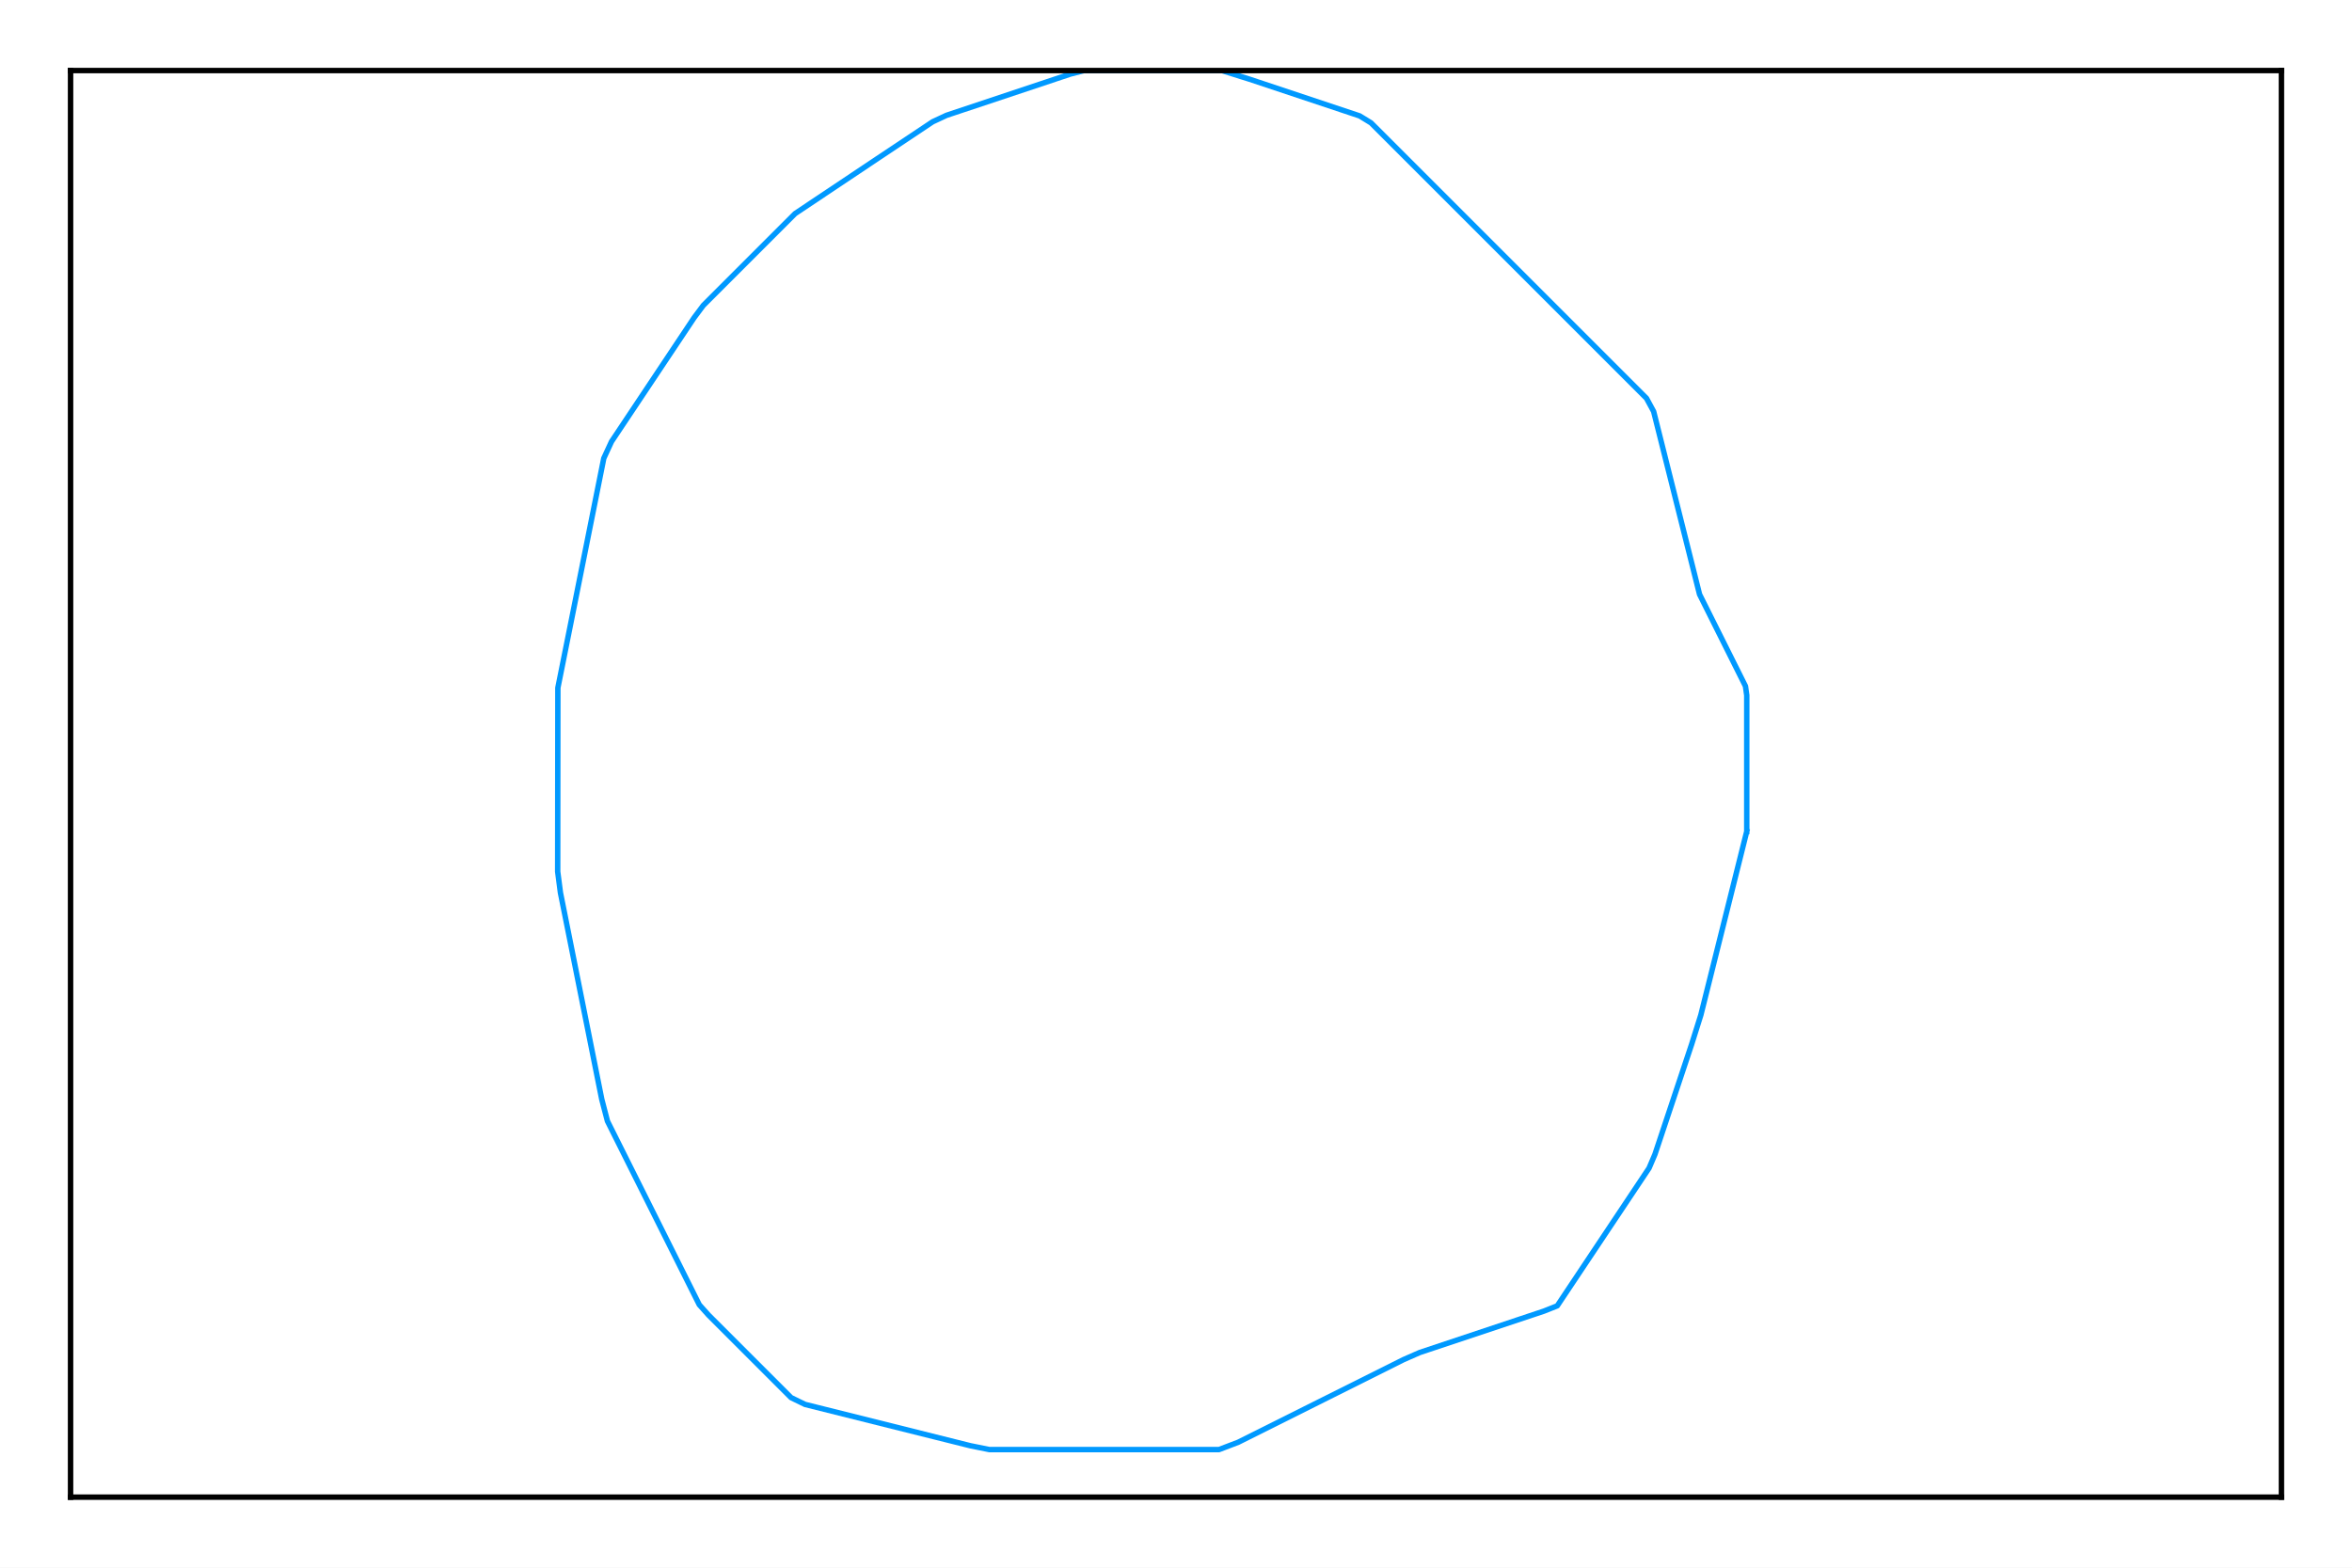
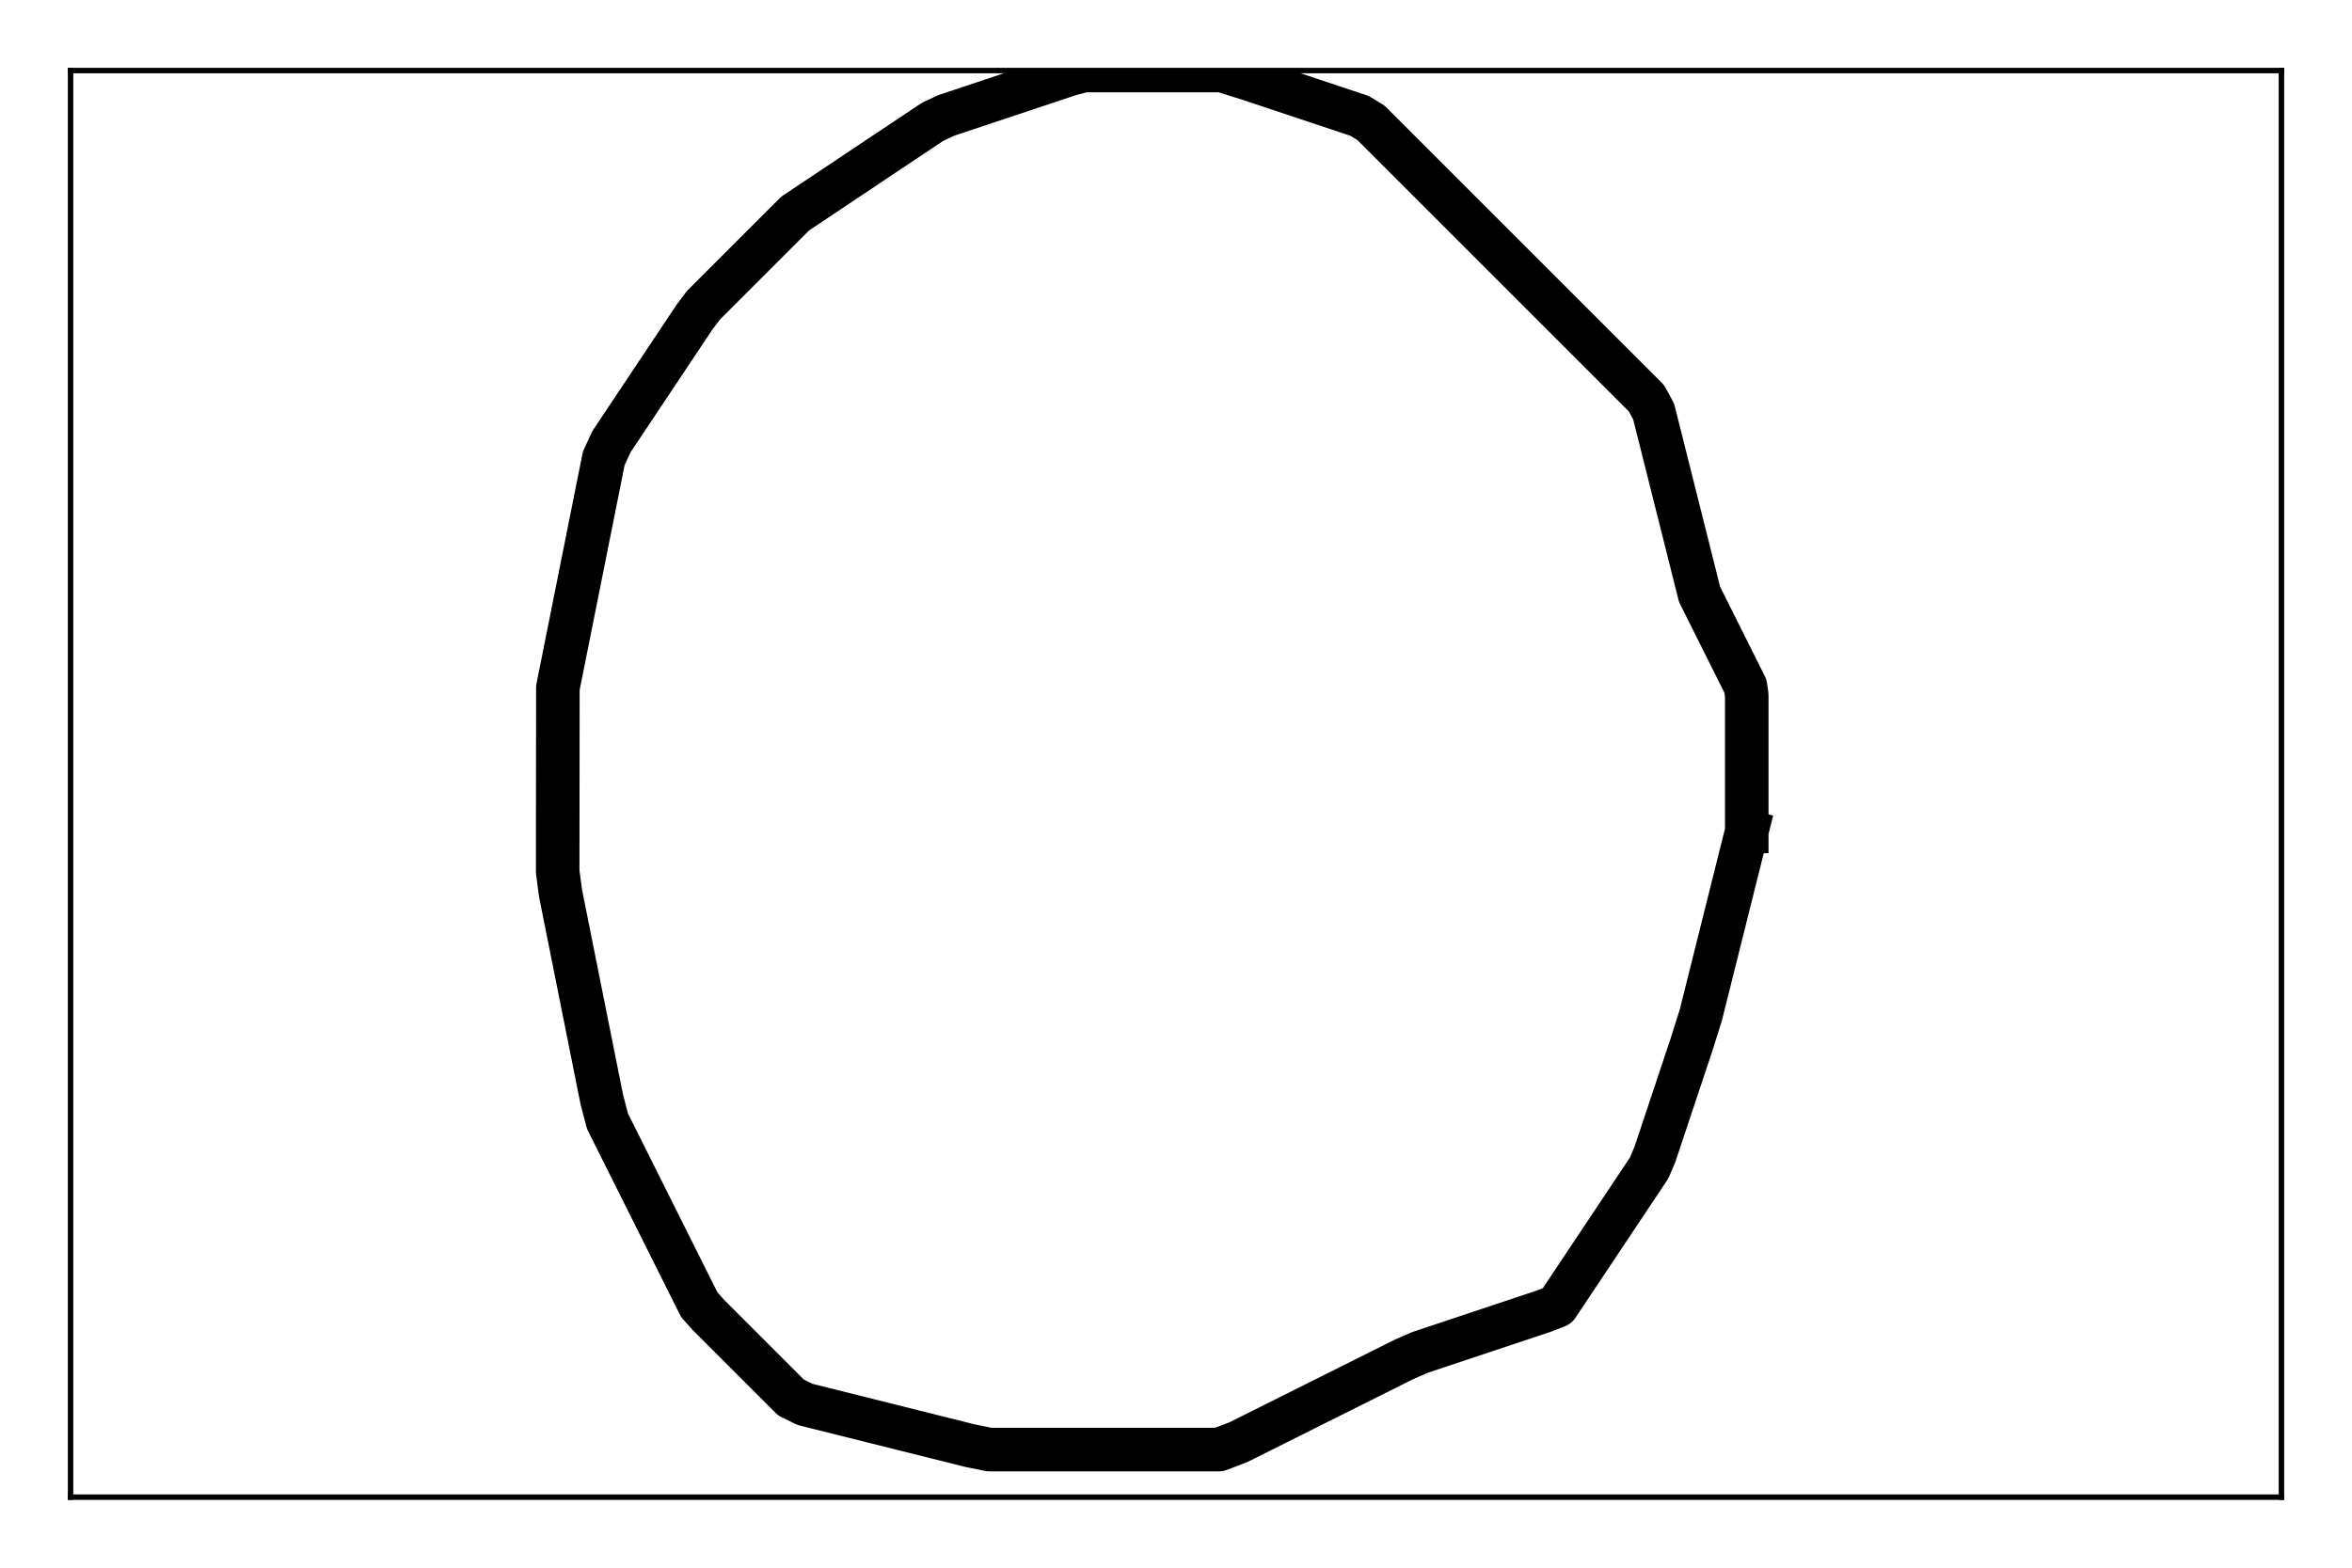
<svg xmlns="http://www.w3.org/2000/svg" height="288pt" version="1.1" viewBox="0 0 432 288" width="432pt">
  <defs>
    <style type="text/css">
*{stroke-linecap:butt;stroke-linejoin:round;stroke-miterlimit:100000;}
  </style>
  </defs>
  <g id="figure_1">
    <g id="patch_1">
      <path d="M 0 288  L 432 288  L 432 0  L 0 0  z " style="fill:#ffffff;" />
    </g>
    <g id="axes_1">
      <g id="patch_2">
        <path d="M 12.96 275.04  L 419.04 275.04  L 419.04 12.96  L 12.96 12.96  z " style="fill:#ffffff;" />
      </g>
      <g id="line2d_1">
-         <path clip-path="url(#p4e1ee112bb)" d="M 320.832 152.736  L 312.4 186.466  L 310.713 191.829  L 303.967 212.067  L 302.888 214.596  L 286.023 239.894  L 283.561 240.872  L 260.793 248.461  L 257.791 249.776  L 227.434 264.955  L 223.893 266.304  L 181.731 266.304  L 178.223 265.596  L 147.866 258.006  L 145.302 256.758  L 130.124 241.58  L 128.438 239.691  L 111.573 205.962  L 110.527 201.948  L 102.938 164.002  L 102.432 160.123  L 102.466 126.359  L 110.898 84.197  L 112.315 81.128  L 127.493 58.36  L 129.18 56.1  L 146.045 39.235  L 161.189 29.117  L 171.308 22.371  L 173.838 21.19  L 196.605 13.601  L 199.135 12.96  L 224.432 12.96  L 229.492 14.545  L 249.73 21.291  L 251.821 22.573  L 302.416 73.168  L 303.731 75.596  L 312.163 109.191  L 320.596 126.056  L 320.832 127.742  L 320.832 152.736  L 320.832 152.736  " style="fill:none;stroke:#0099ff;stroke-linecap:square;" />
+         <path clip-path="url(#p5dd2c4f24e)" d="M 320.832 152.736  L 312.4 186.466  L 310.713 191.829  L 303.967 212.067  L 302.888 214.596  L 286.023 239.894  L 283.561 240.872  L 260.793 248.461  L 257.791 249.776  L 227.434 264.955  L 223.893 266.304  L 181.731 266.304  L 178.223 265.596  L 147.866 258.006  L 145.302 256.758  L 130.124 241.58  L 128.438 239.691  L 111.573 205.962  L 110.527 201.948  L 102.938 164.002  L 102.432 160.123  L 102.466 126.359  L 110.898 84.197  L 112.315 81.128  L 127.493 58.36  L 129.18 56.1  L 146.045 39.235  L 161.189 29.117  L 171.308 22.371  L 173.838 21.19  L 196.605 13.601  L 199.135 12.96  L 224.432 12.96  L 229.492 14.545  L 249.73 21.291  L 251.821 22.573  L 302.416 73.168  L 303.731 75.596  L 312.163 109.191  L 320.596 126.056  L 320.832 127.742  L 320.832 152.736  L 320.832 152.736  " style="fill:none;stroke:#000000;stroke-linecap:square;stroke-width:8.0;" />
      </g>
      <g id="patch_3">
        <path d="M 12.96 12.96  L 419.04 12.96  " style="fill:none;stroke:#000000;stroke-linecap:square;stroke-linejoin:miter;" />
      </g>
      <g id="patch_4">
        <path d="M 419.04 275.04  L 419.04 12.96  " style="fill:none;stroke:#000000;stroke-linecap:square;stroke-linejoin:miter;" />
      </g>
      <g id="patch_5">
        <path d="M 12.96 275.04  L 419.04 275.04  " style="fill:none;stroke:#000000;stroke-linecap:square;stroke-linejoin:miter;" />
      </g>
      <g id="patch_6">
        <path d="M 12.96 275.04  L 12.96 12.96  " style="fill:none;stroke:#000000;stroke-linecap:square;stroke-linejoin:miter;" />
      </g>
    </g>
  </g>
  <defs>
-     <clipPath id="p4e1ee112bb">
+     <clipPath id="p5dd2c4f24e">
      <rect height="262.08" width="406.08" x="12.96" y="12.96" />
    </clipPath>
  </defs>
</svg>
